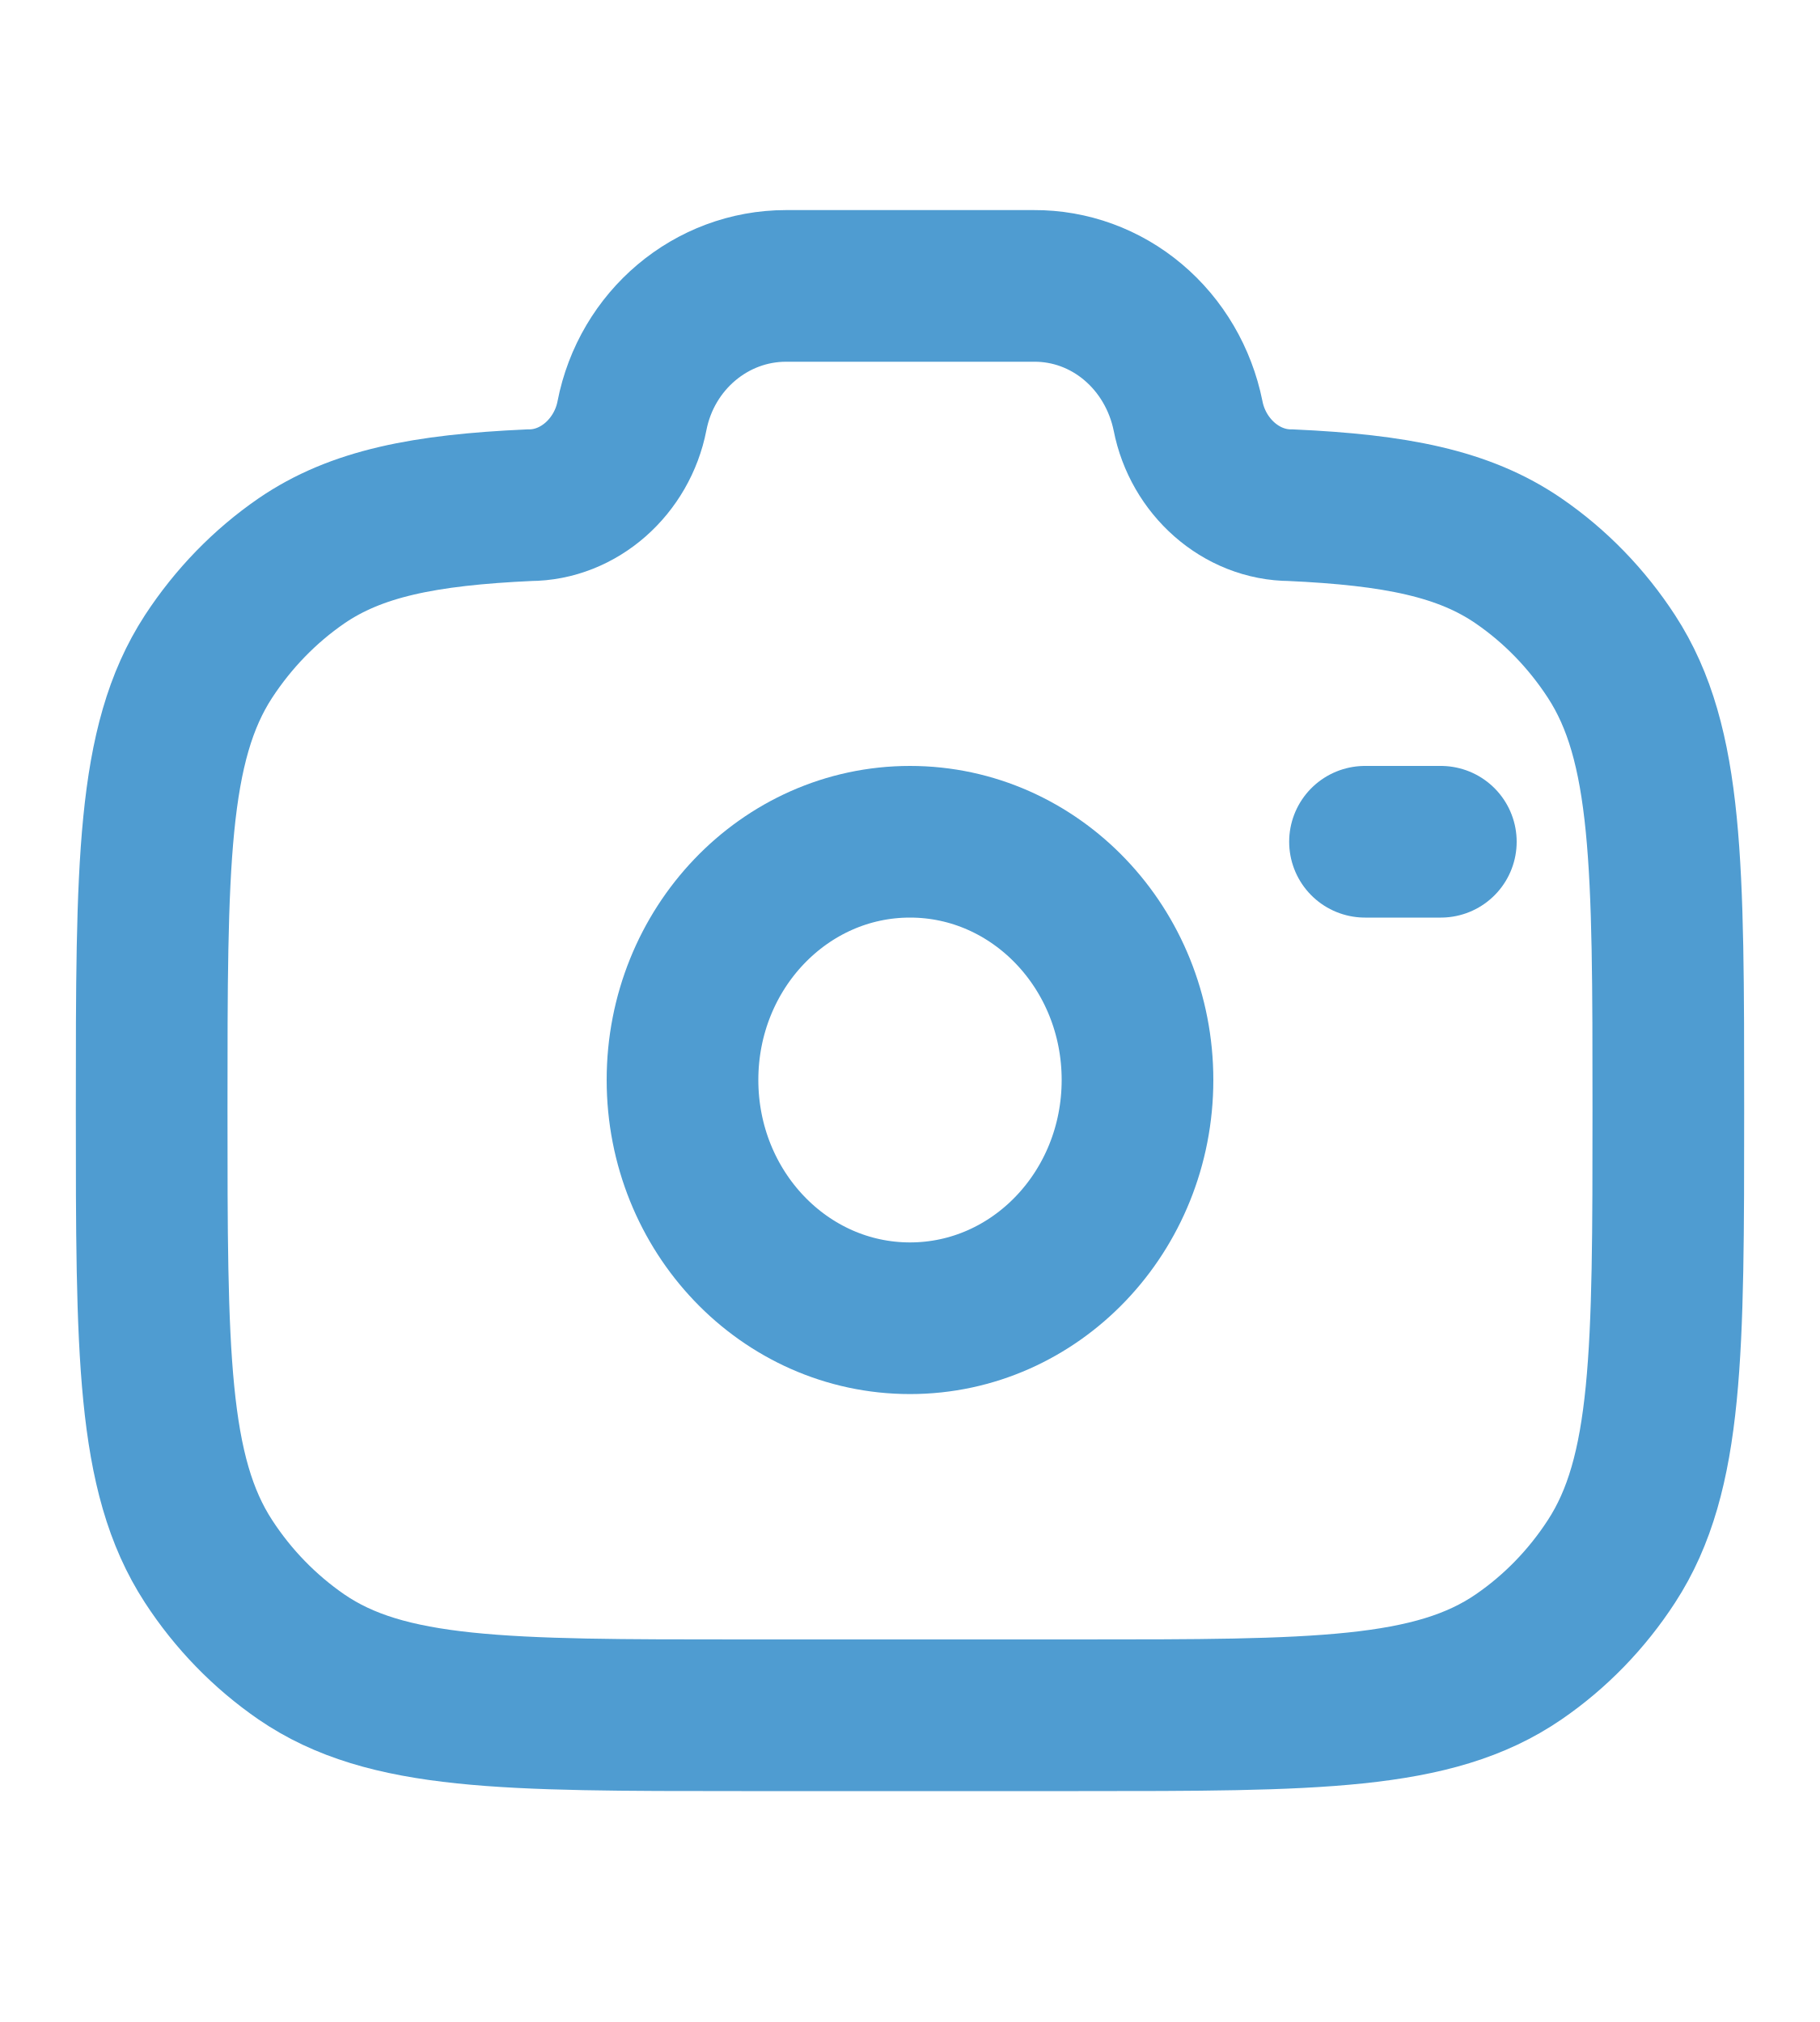
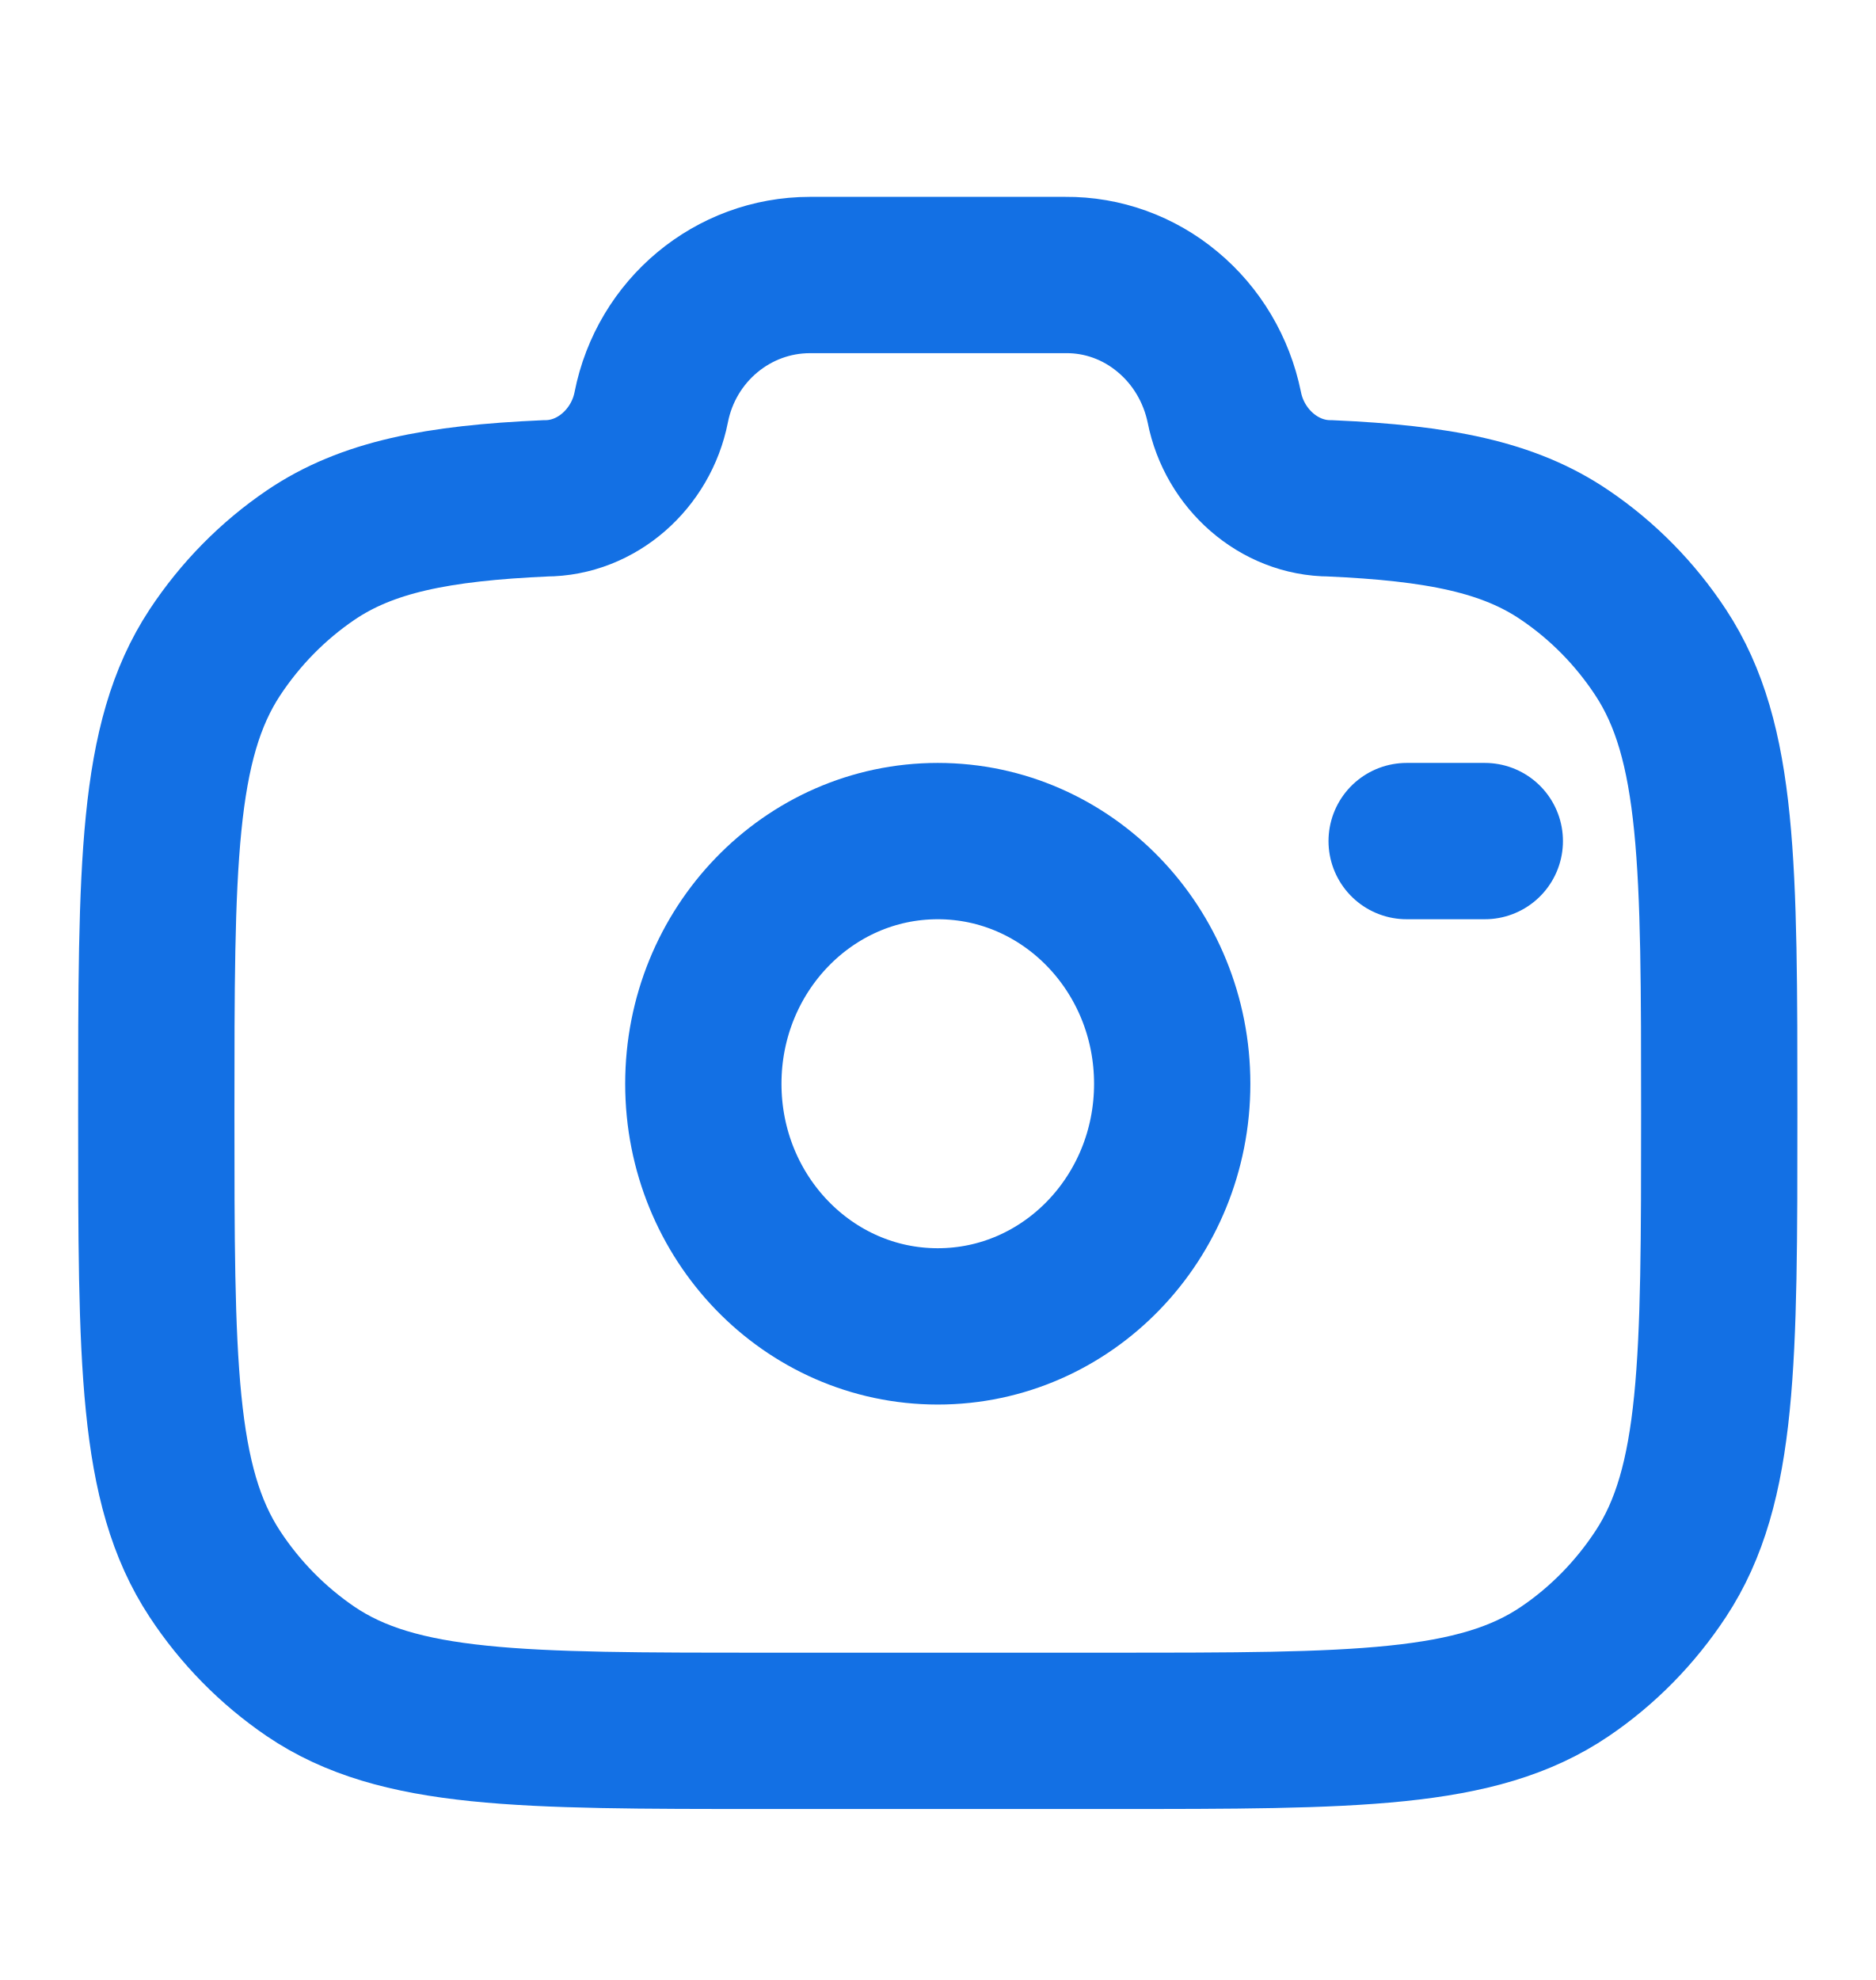
- <svg xmlns="http://www.w3.org/2000/svg" width="18" height="20" viewBox="0 0 18 20" fill="none">
+ <svg xmlns="http://www.w3.org/2000/svg" width="18" height="19" viewBox="0 0 18 19" fill="none">
  <g id="solar:camera-linear">
    <g id="Group">
-       <path id="Vector" d="M9 13.039C10.243 13.039 11.25 11.984 11.25 10.682C11.25 9.381 10.243 8.326 9 8.326C7.757 8.326 6.75 9.381 6.75 10.682C6.75 11.984 7.757 13.039 9 13.039Z" stroke="#4F9CD1" stroke-width="1.5" />
-       <path id="Vector_2" d="M7.333 16.966H10.666C13.007 16.966 14.178 16.966 15.019 16.389C15.382 16.14 15.694 15.819 15.938 15.443C16.5 14.579 16.5 13.375 16.5 10.969C16.5 8.561 16.5 7.358 15.938 6.494C15.694 6.119 15.382 5.797 15.019 5.548C14.479 5.177 13.802 5.044 12.767 4.997C12.272 4.997 11.847 4.612 11.75 4.113C11.676 3.748 11.484 3.42 11.206 3.186C10.929 2.952 10.582 2.826 10.226 2.828H7.774C7.034 2.828 6.395 3.366 6.25 4.113C6.153 4.612 5.728 4.997 5.234 4.997C4.199 5.044 3.522 5.177 2.981 5.548C2.619 5.797 2.307 6.119 2.062 6.494C1.5 7.358 1.5 8.561 1.5 10.969C1.5 13.375 1.5 14.579 2.062 15.443C2.305 15.817 2.617 16.138 2.981 16.389C3.822 16.966 4.993 16.966 7.333 16.966Z" stroke="#4F9CD1" stroke-width="1.5" />
-       <path id="Vector_3" d="M14.25 8.326H13.5" stroke="#4F9CD1" stroke-width="1.5" stroke-linecap="round" />
+       <path id="Vector" d="M9 12.728C10.243 12.728 11.25 11.686 11.25 10.4C11.25 9.114 10.243 8.071 9 8.071C7.757 8.071 6.75 9.114 6.75 10.4C6.75 11.686 7.757 12.728 9 12.728Z" stroke="#1370E4" stroke-width="1.5" />
+       <path id="Vector_2" d="M7.333 16.609H10.666C13.007 16.609 14.178 16.609 15.019 16.039C15.382 15.793 15.694 15.475 15.938 15.104C16.5 14.251 16.5 13.061 16.5 10.683C16.5 8.304 16.5 7.115 15.938 6.261C15.694 5.89 15.382 5.573 15.019 5.327C14.479 4.959 13.802 4.828 12.767 4.782C12.272 4.782 11.847 4.401 11.75 3.908C11.676 3.547 11.484 3.224 11.206 2.993C10.929 2.761 10.582 2.636 10.226 2.639H7.774C7.034 2.639 6.395 3.17 6.25 3.908C6.153 4.401 5.728 4.782 5.234 4.782C4.199 4.828 3.522 4.96 2.981 5.327C2.619 5.573 2.307 5.89 2.062 6.261C1.5 7.115 1.5 8.304 1.5 10.683C1.5 13.061 1.5 14.25 2.062 15.104C2.305 15.474 2.617 15.791 2.981 16.039C3.822 16.609 4.993 16.609 7.333 16.609Z" stroke="#1370E4" stroke-width="1.5" />
+       <path id="Vector_3" d="M14.25 8.071H13.5" stroke="#1370E4" stroke-width="1.5" stroke-linecap="round" />
    </g>
  </g>
</svg>
